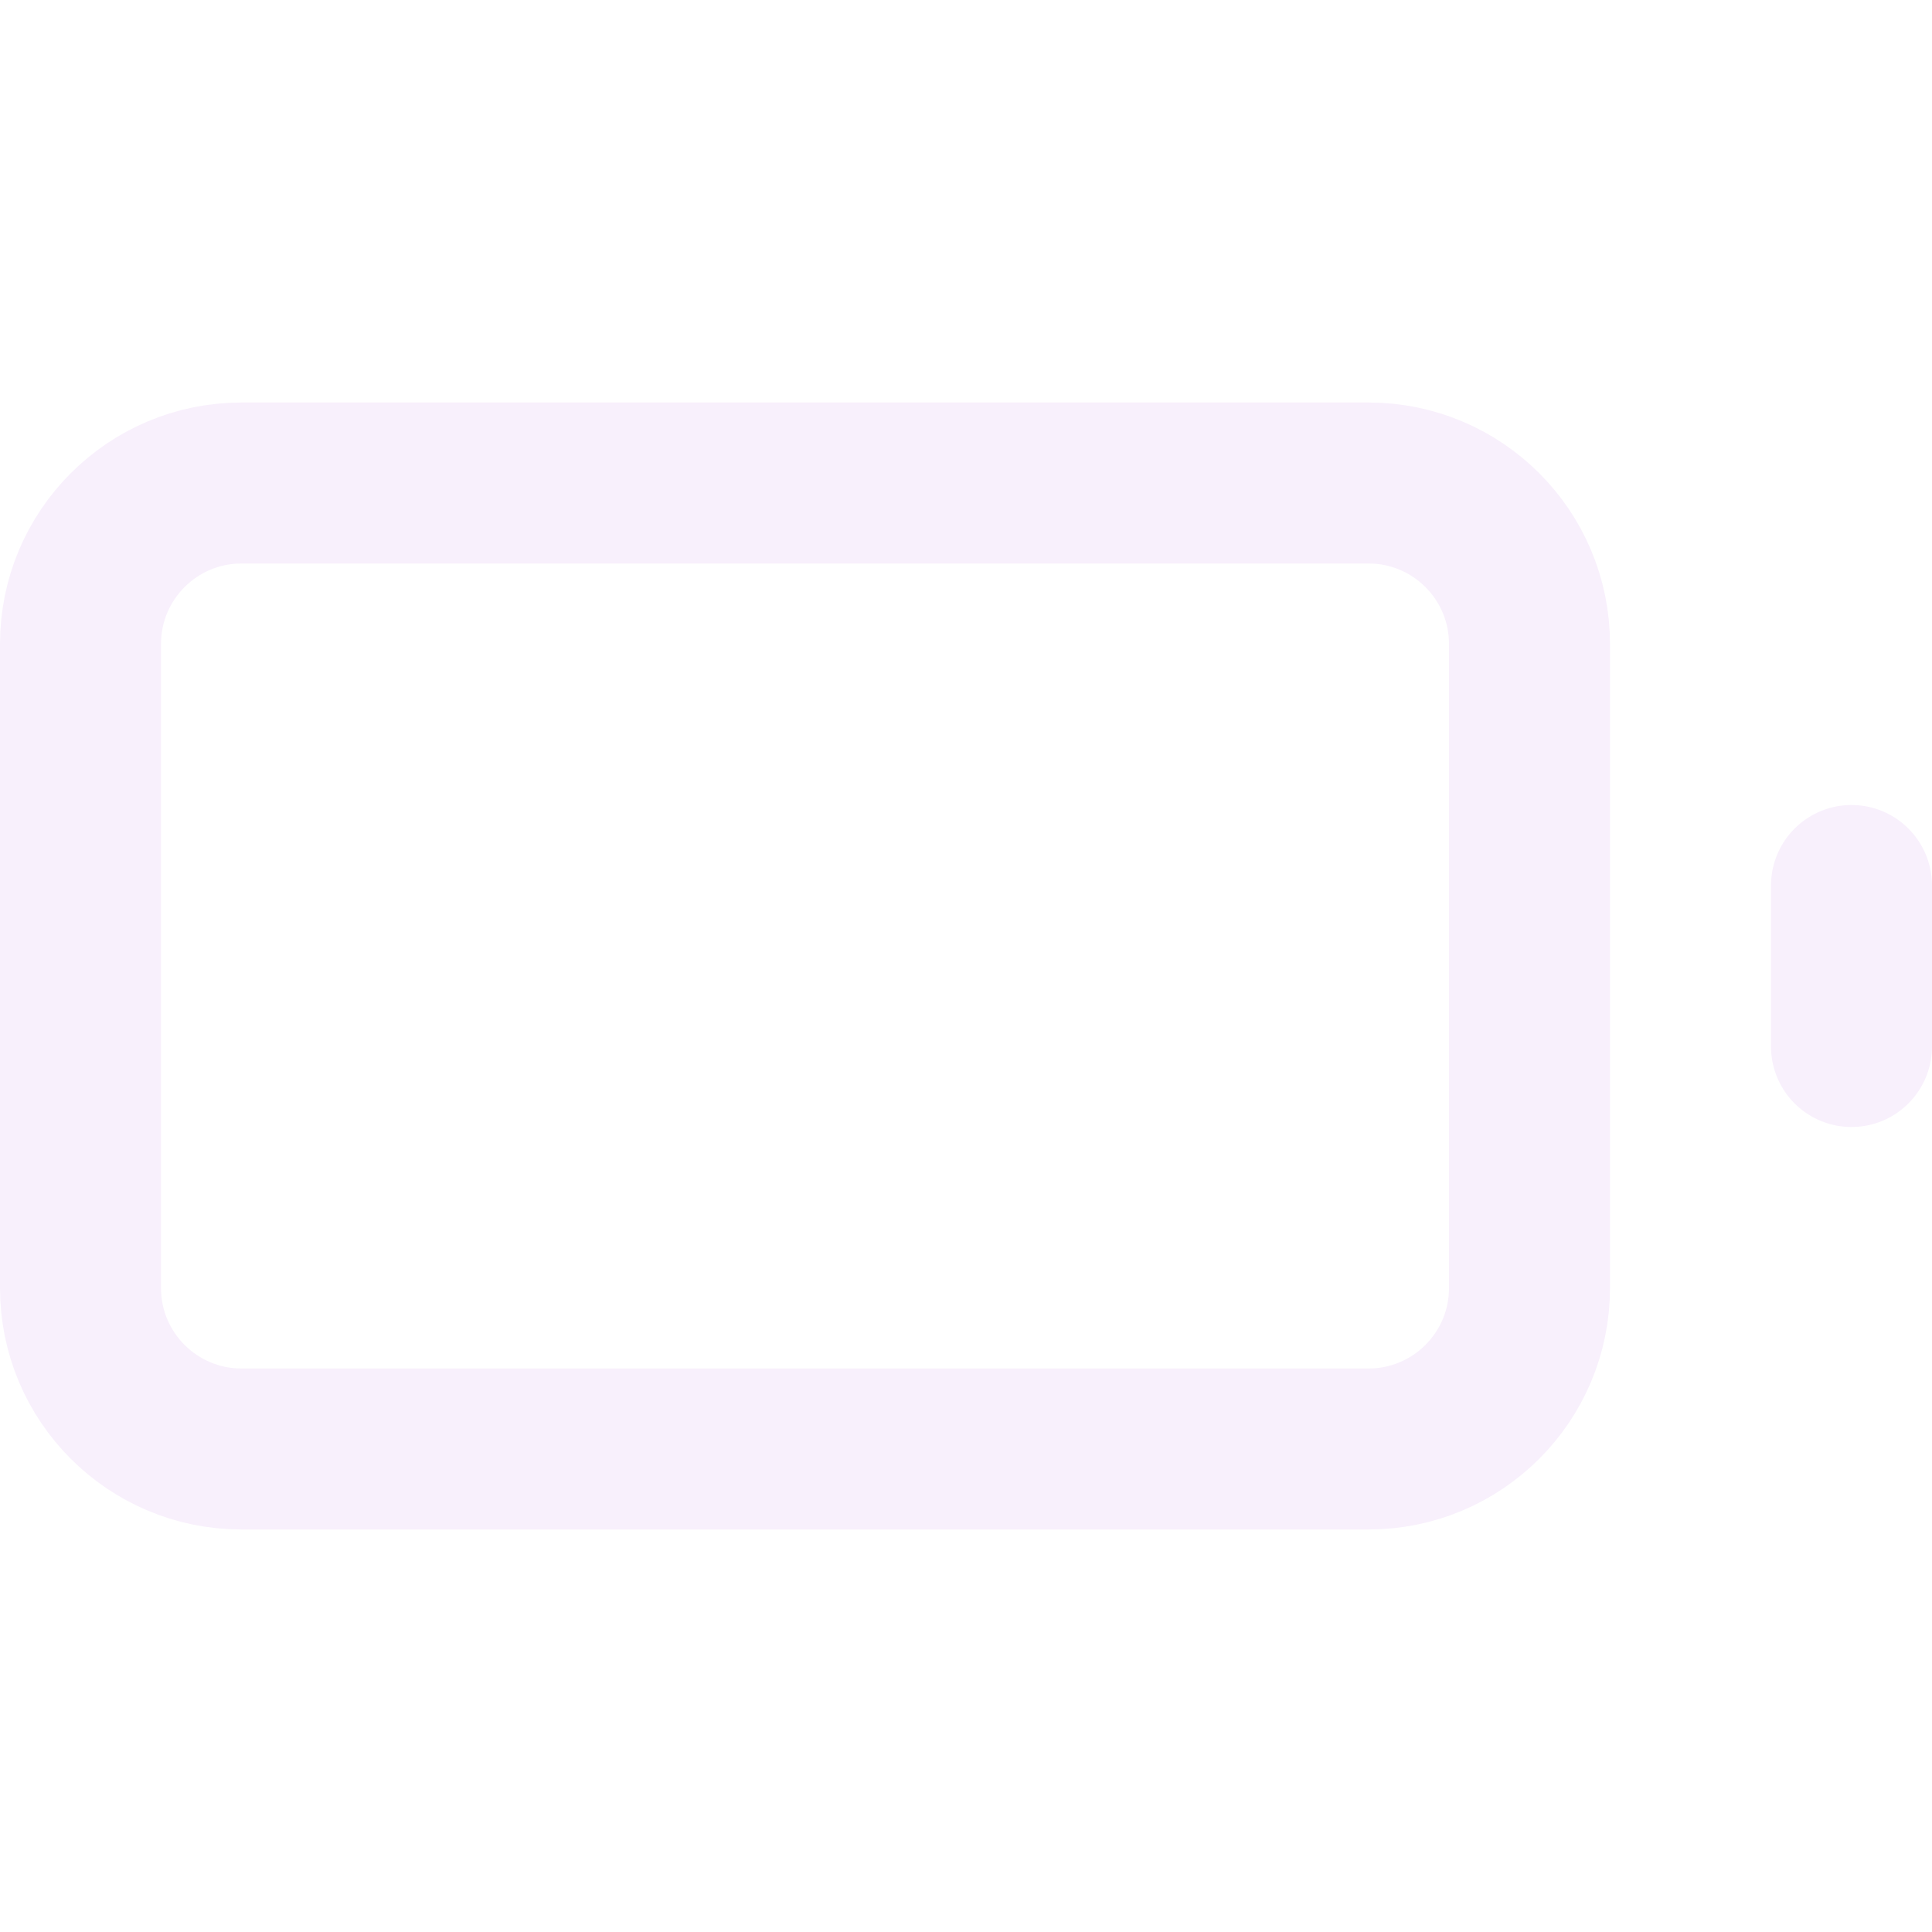
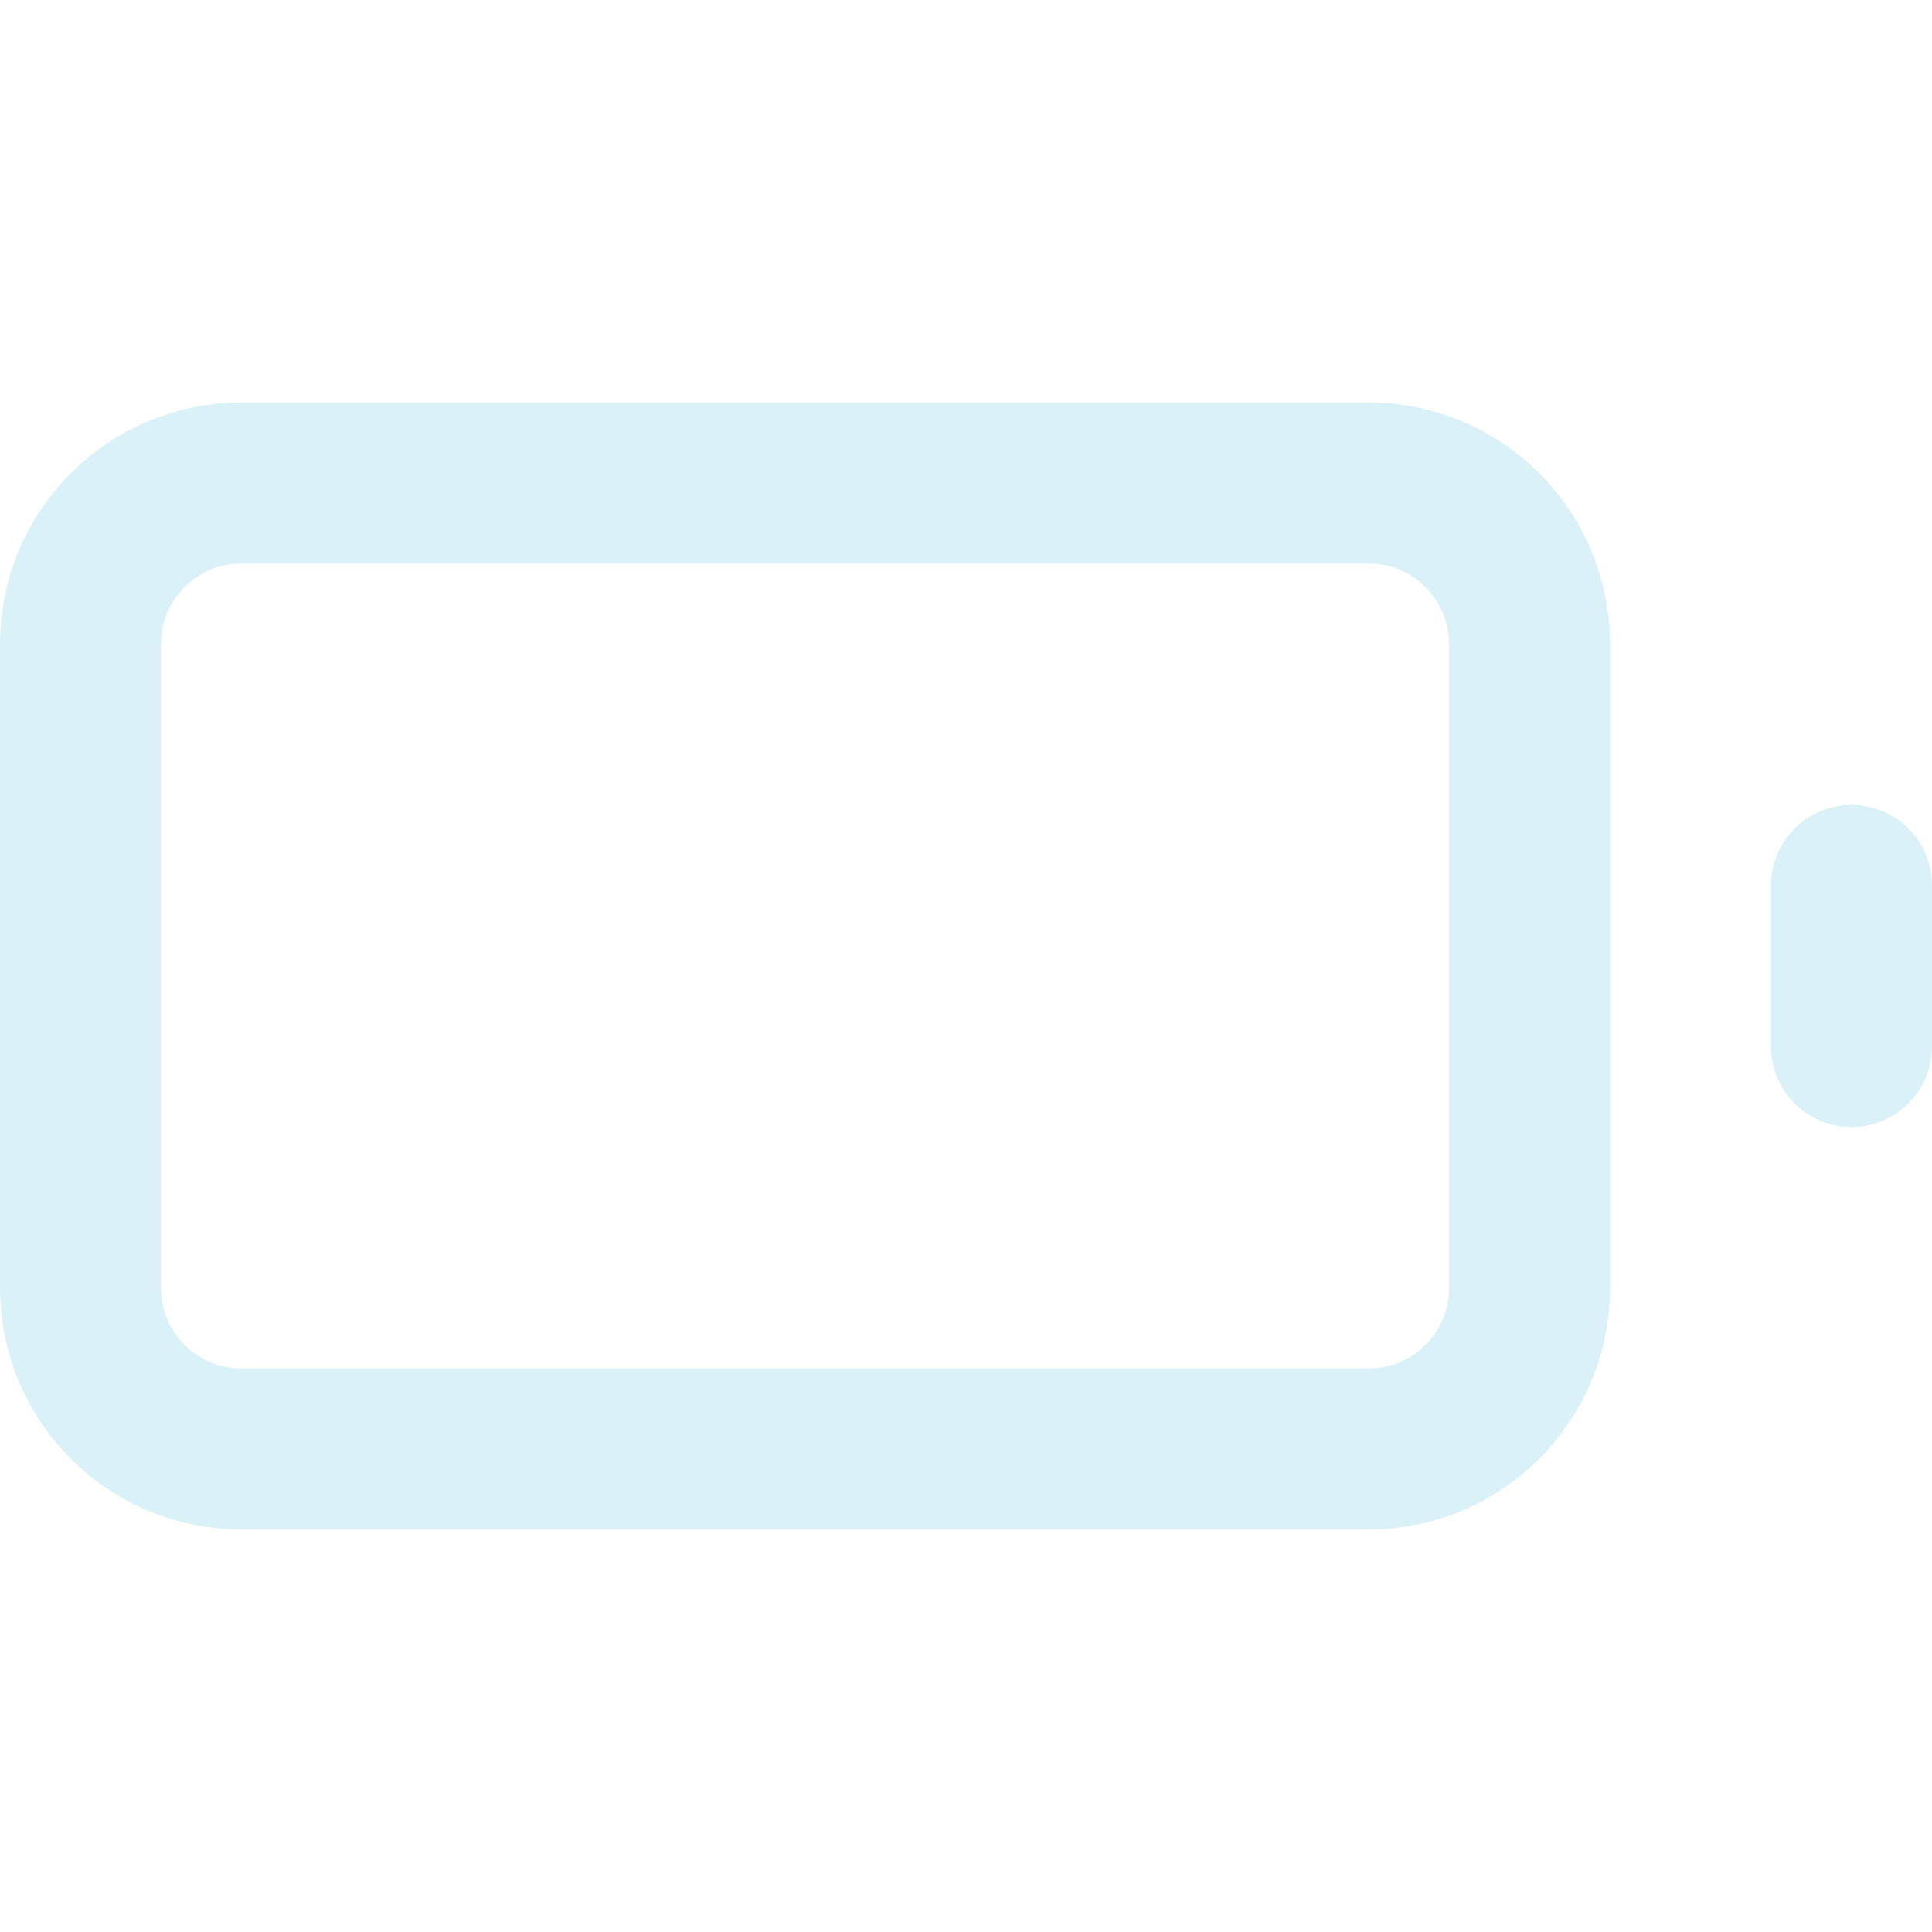
- <svg xmlns="http://www.w3.org/2000/svg" width="24" height="24" viewBox="0 0 24 24" fill="none" stroke="#F8F0FC" stroke-width="2" stroke-linecap="round" stroke-linejoin="round">
+ <svg xmlns="http://www.w3.org/2000/svg" width="24" height="24" viewBox="0 0 24 24" fill="none" stroke="#DAF1F7" stroke-width="2" stroke-linecap="round" stroke-linejoin="round">
  <rect x="1" y="6" width="18" height="12" rx="2" ry="2" />
  <line x1="23" y1="13" x2="23" y2="11" />
</svg>
